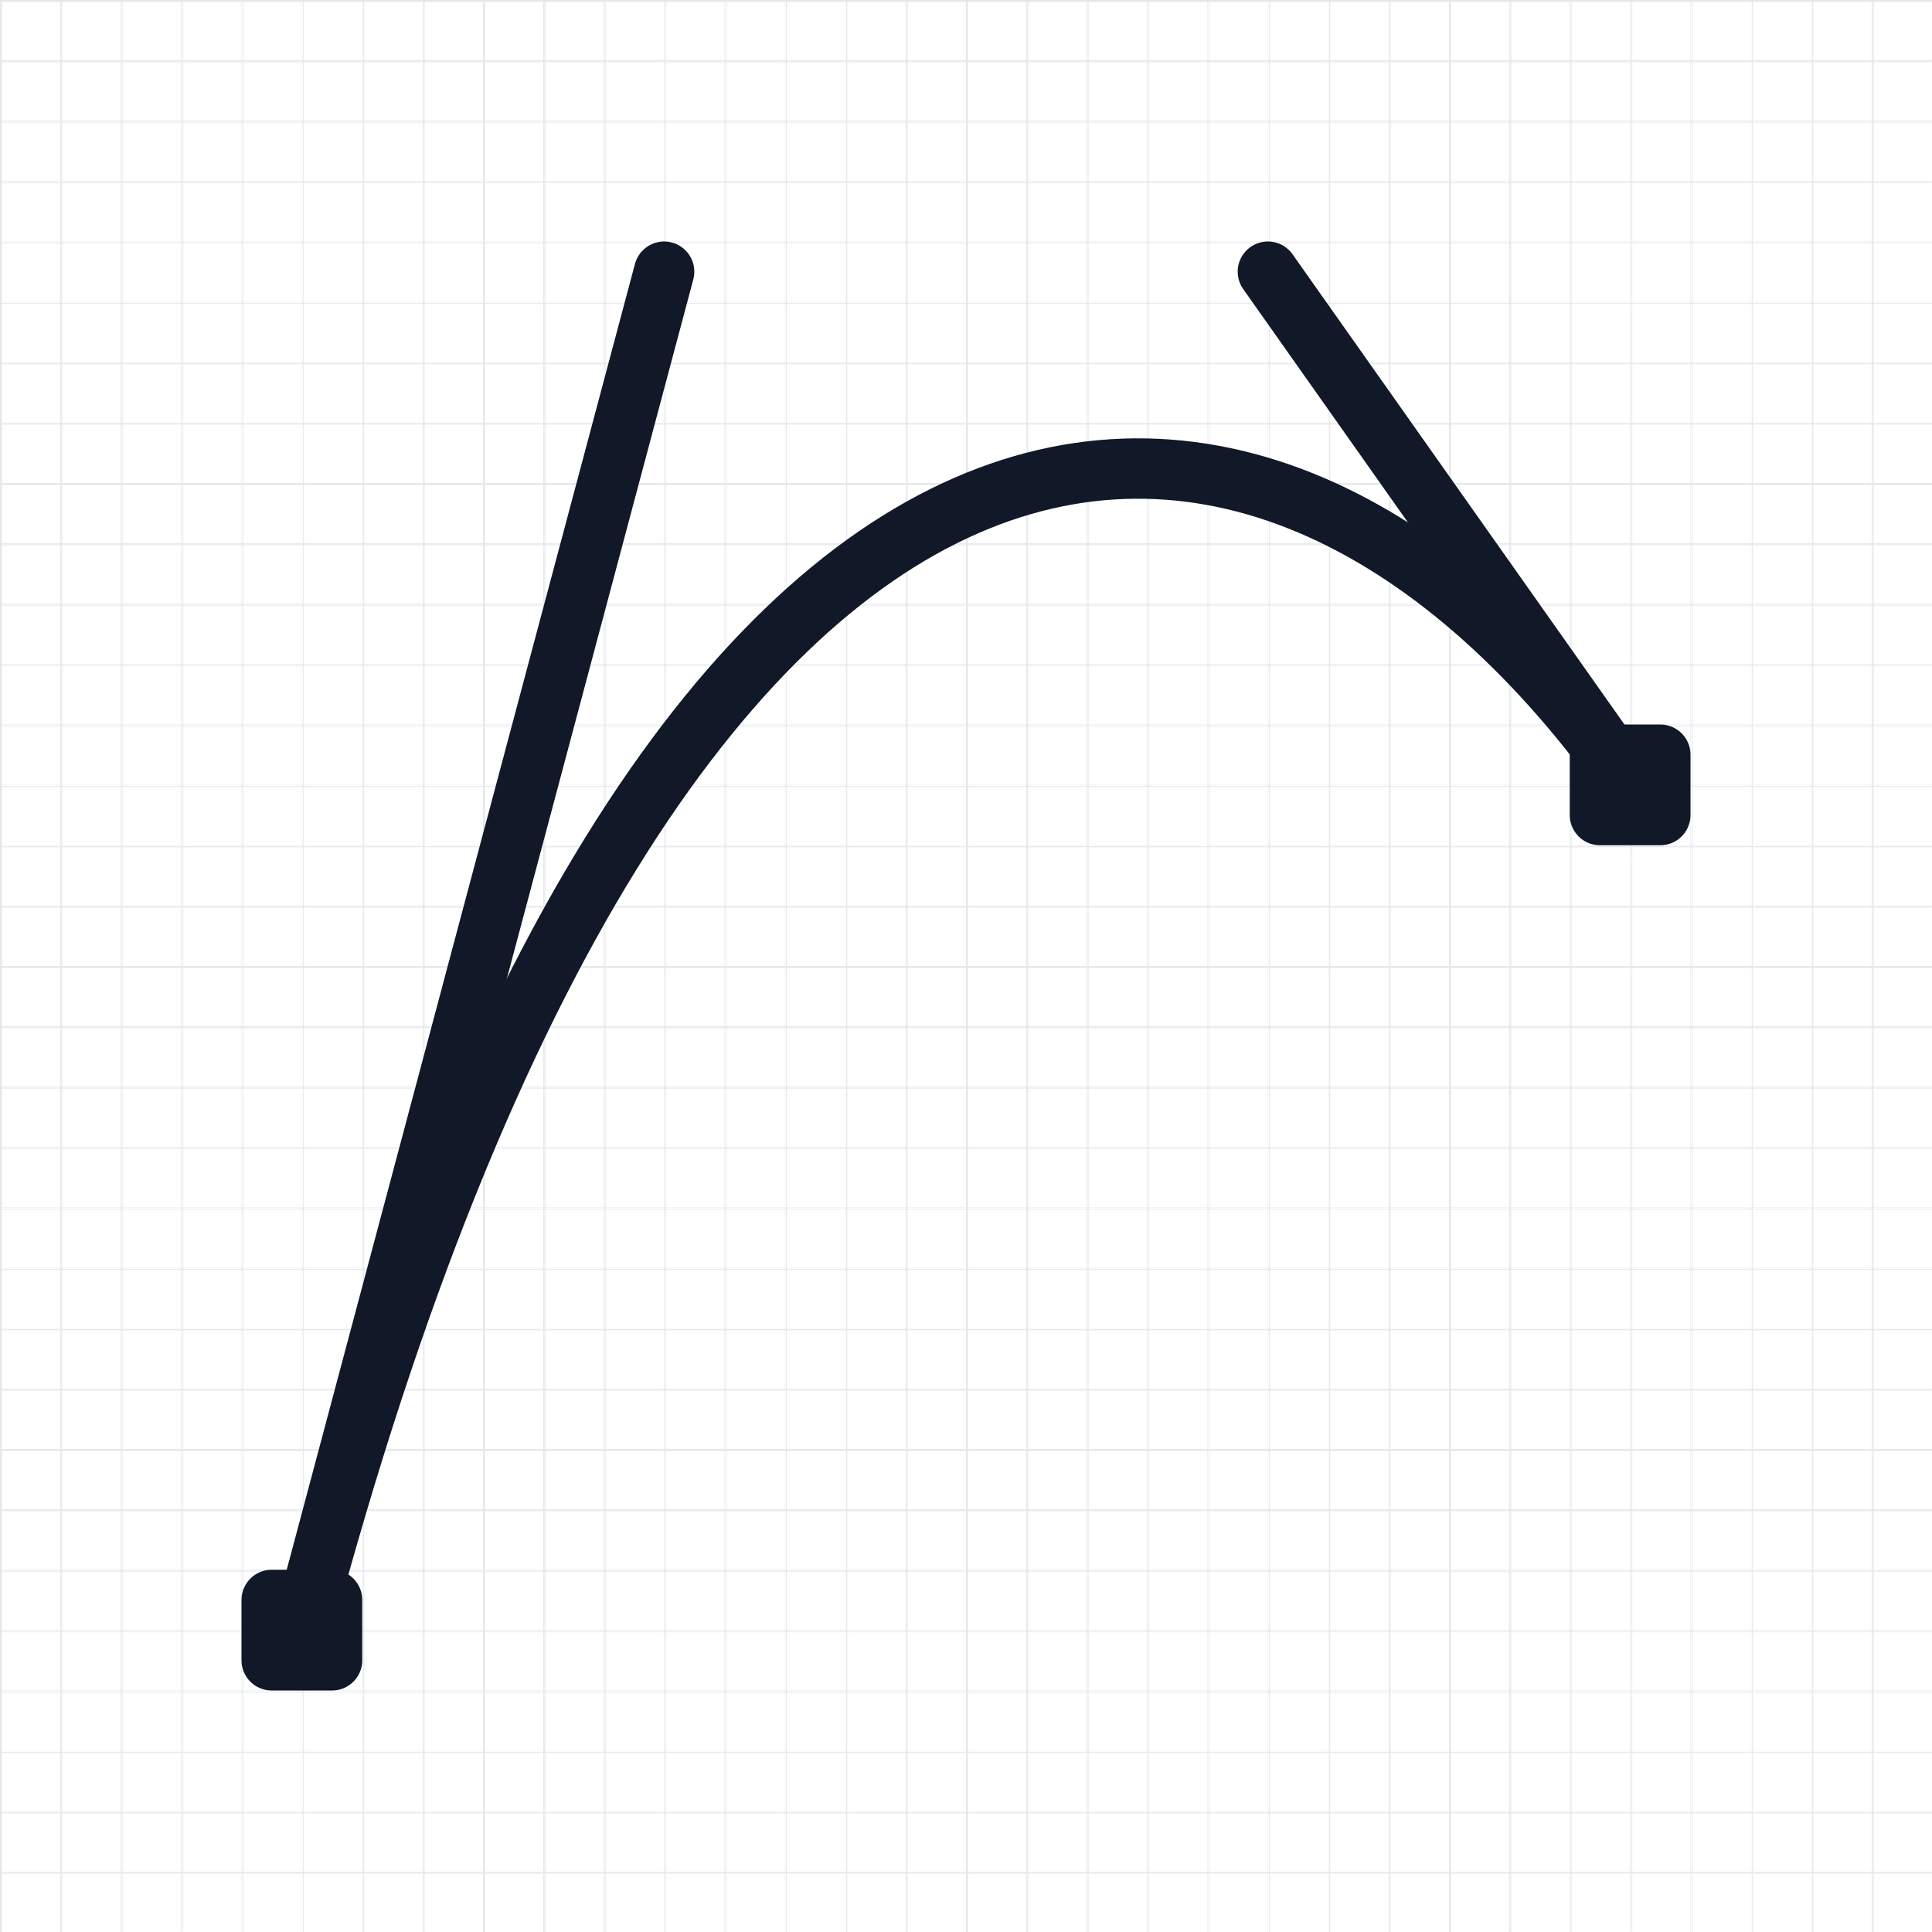
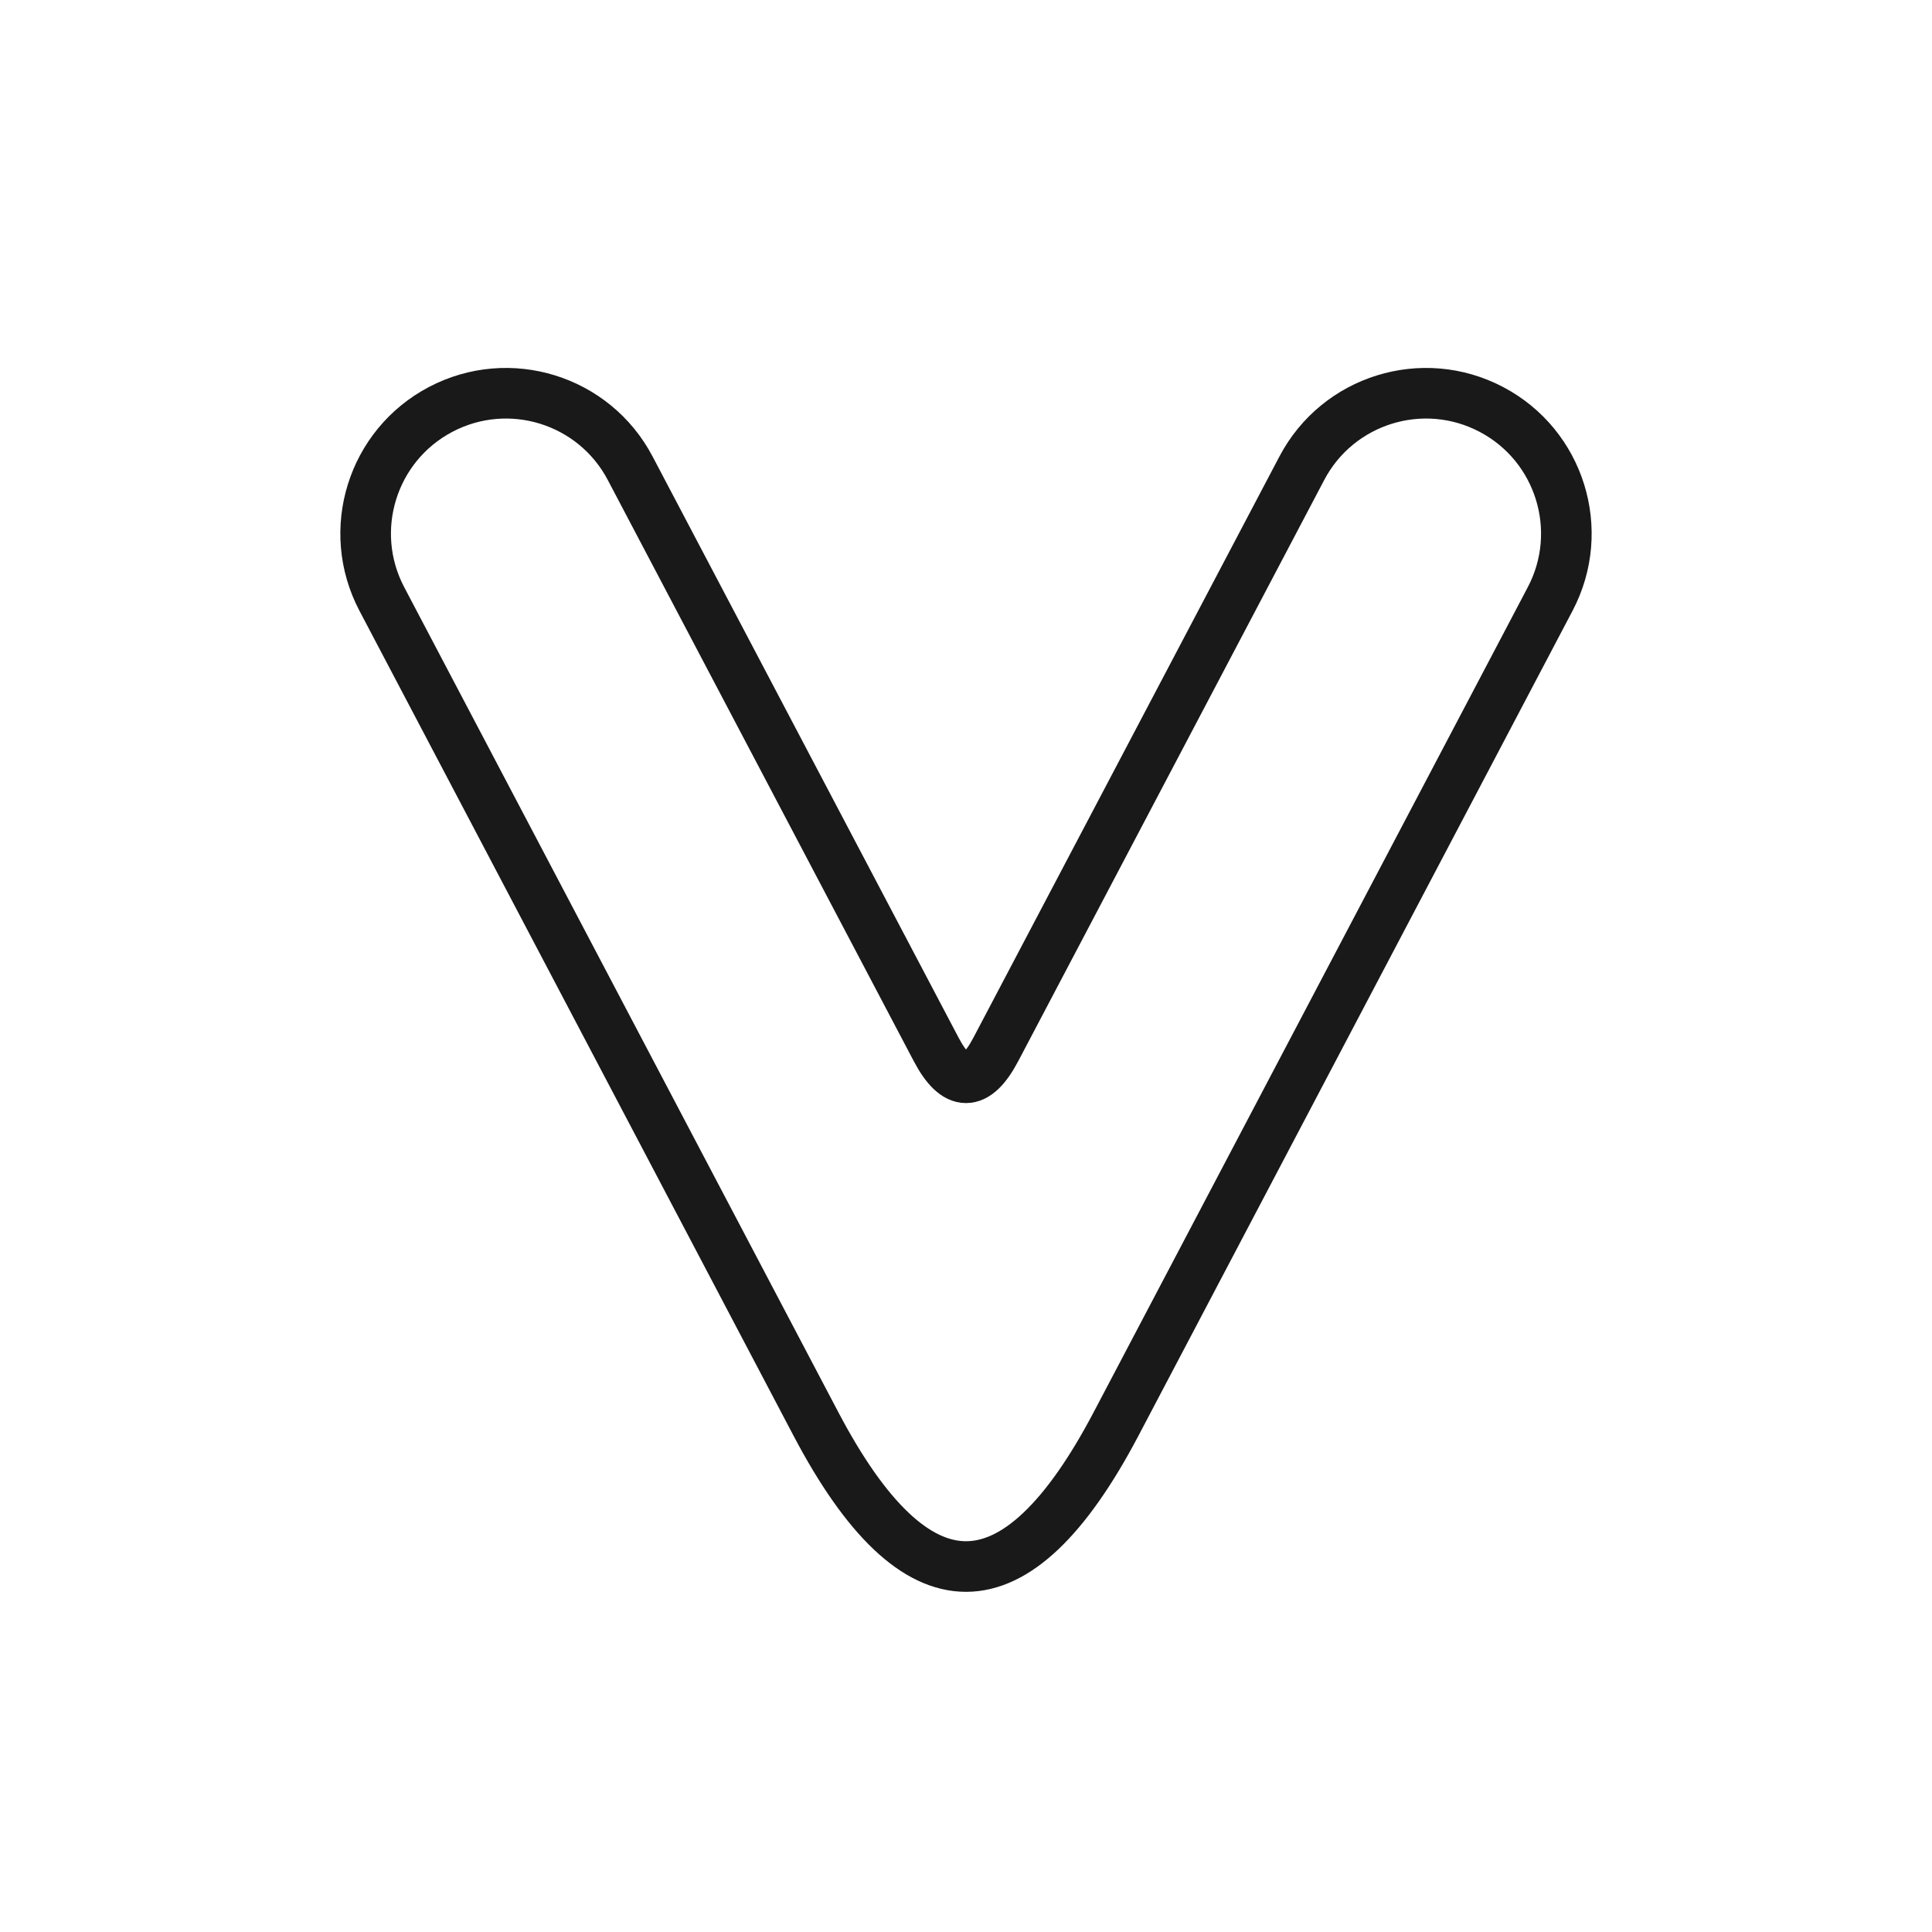
- <svg xmlns="http://www.w3.org/2000/svg" viewBox="0 0 512 512" width="512" height="512">
-   <rect width="512" height="512" fill="#ffffff" />
-   <defs>
-     <pattern id="grid" width="16" height="16" patternUnits="userSpaceOnUse">
-       <path d="M16 0H0V16" fill="none" stroke="#e5e7eb" stroke-width="1" />
-     </pattern>
-   </defs>
-   <rect width="512" height="512" fill="url(#grid)" />
-   <g fill="none" stroke="#111827" stroke-width="16" stroke-linecap="round" stroke-linejoin="round">
-     <path d="M80 432 C176 72 336 72 432 208" fill="none" />
-     <line x1="80" y1="432" x2="176" y2="72" />
-     <line x1="432" y1="208" x2="336" y2="72" />
-     <rect x="72" y="424" width="16" height="16" />
-     <rect x="424" y="200" width="16" height="16" />
-   </g>
+ <svg xmlns="http://www.w3.org/2000/svg" viewBox="0 0 420 420" width="420" height="420">
+   <rect width="420" height="420" fill="#ffffff" />
+   <path d="       M 83 130.2       A 30.5 30.5 0 0 1 137 101.8       L 203.5 228.1       Q 210 240.5 216.5 228.1       L 283 101.8       A 30.5 30.5 0 0 1 337 130.2       L 242.6 309.6       Q 210 371.5 177.4 309.6       Z     " fill="none" stroke="#191919" stroke-width="11" stroke-linecap="round" stroke-linejoin="round" />
</svg>
